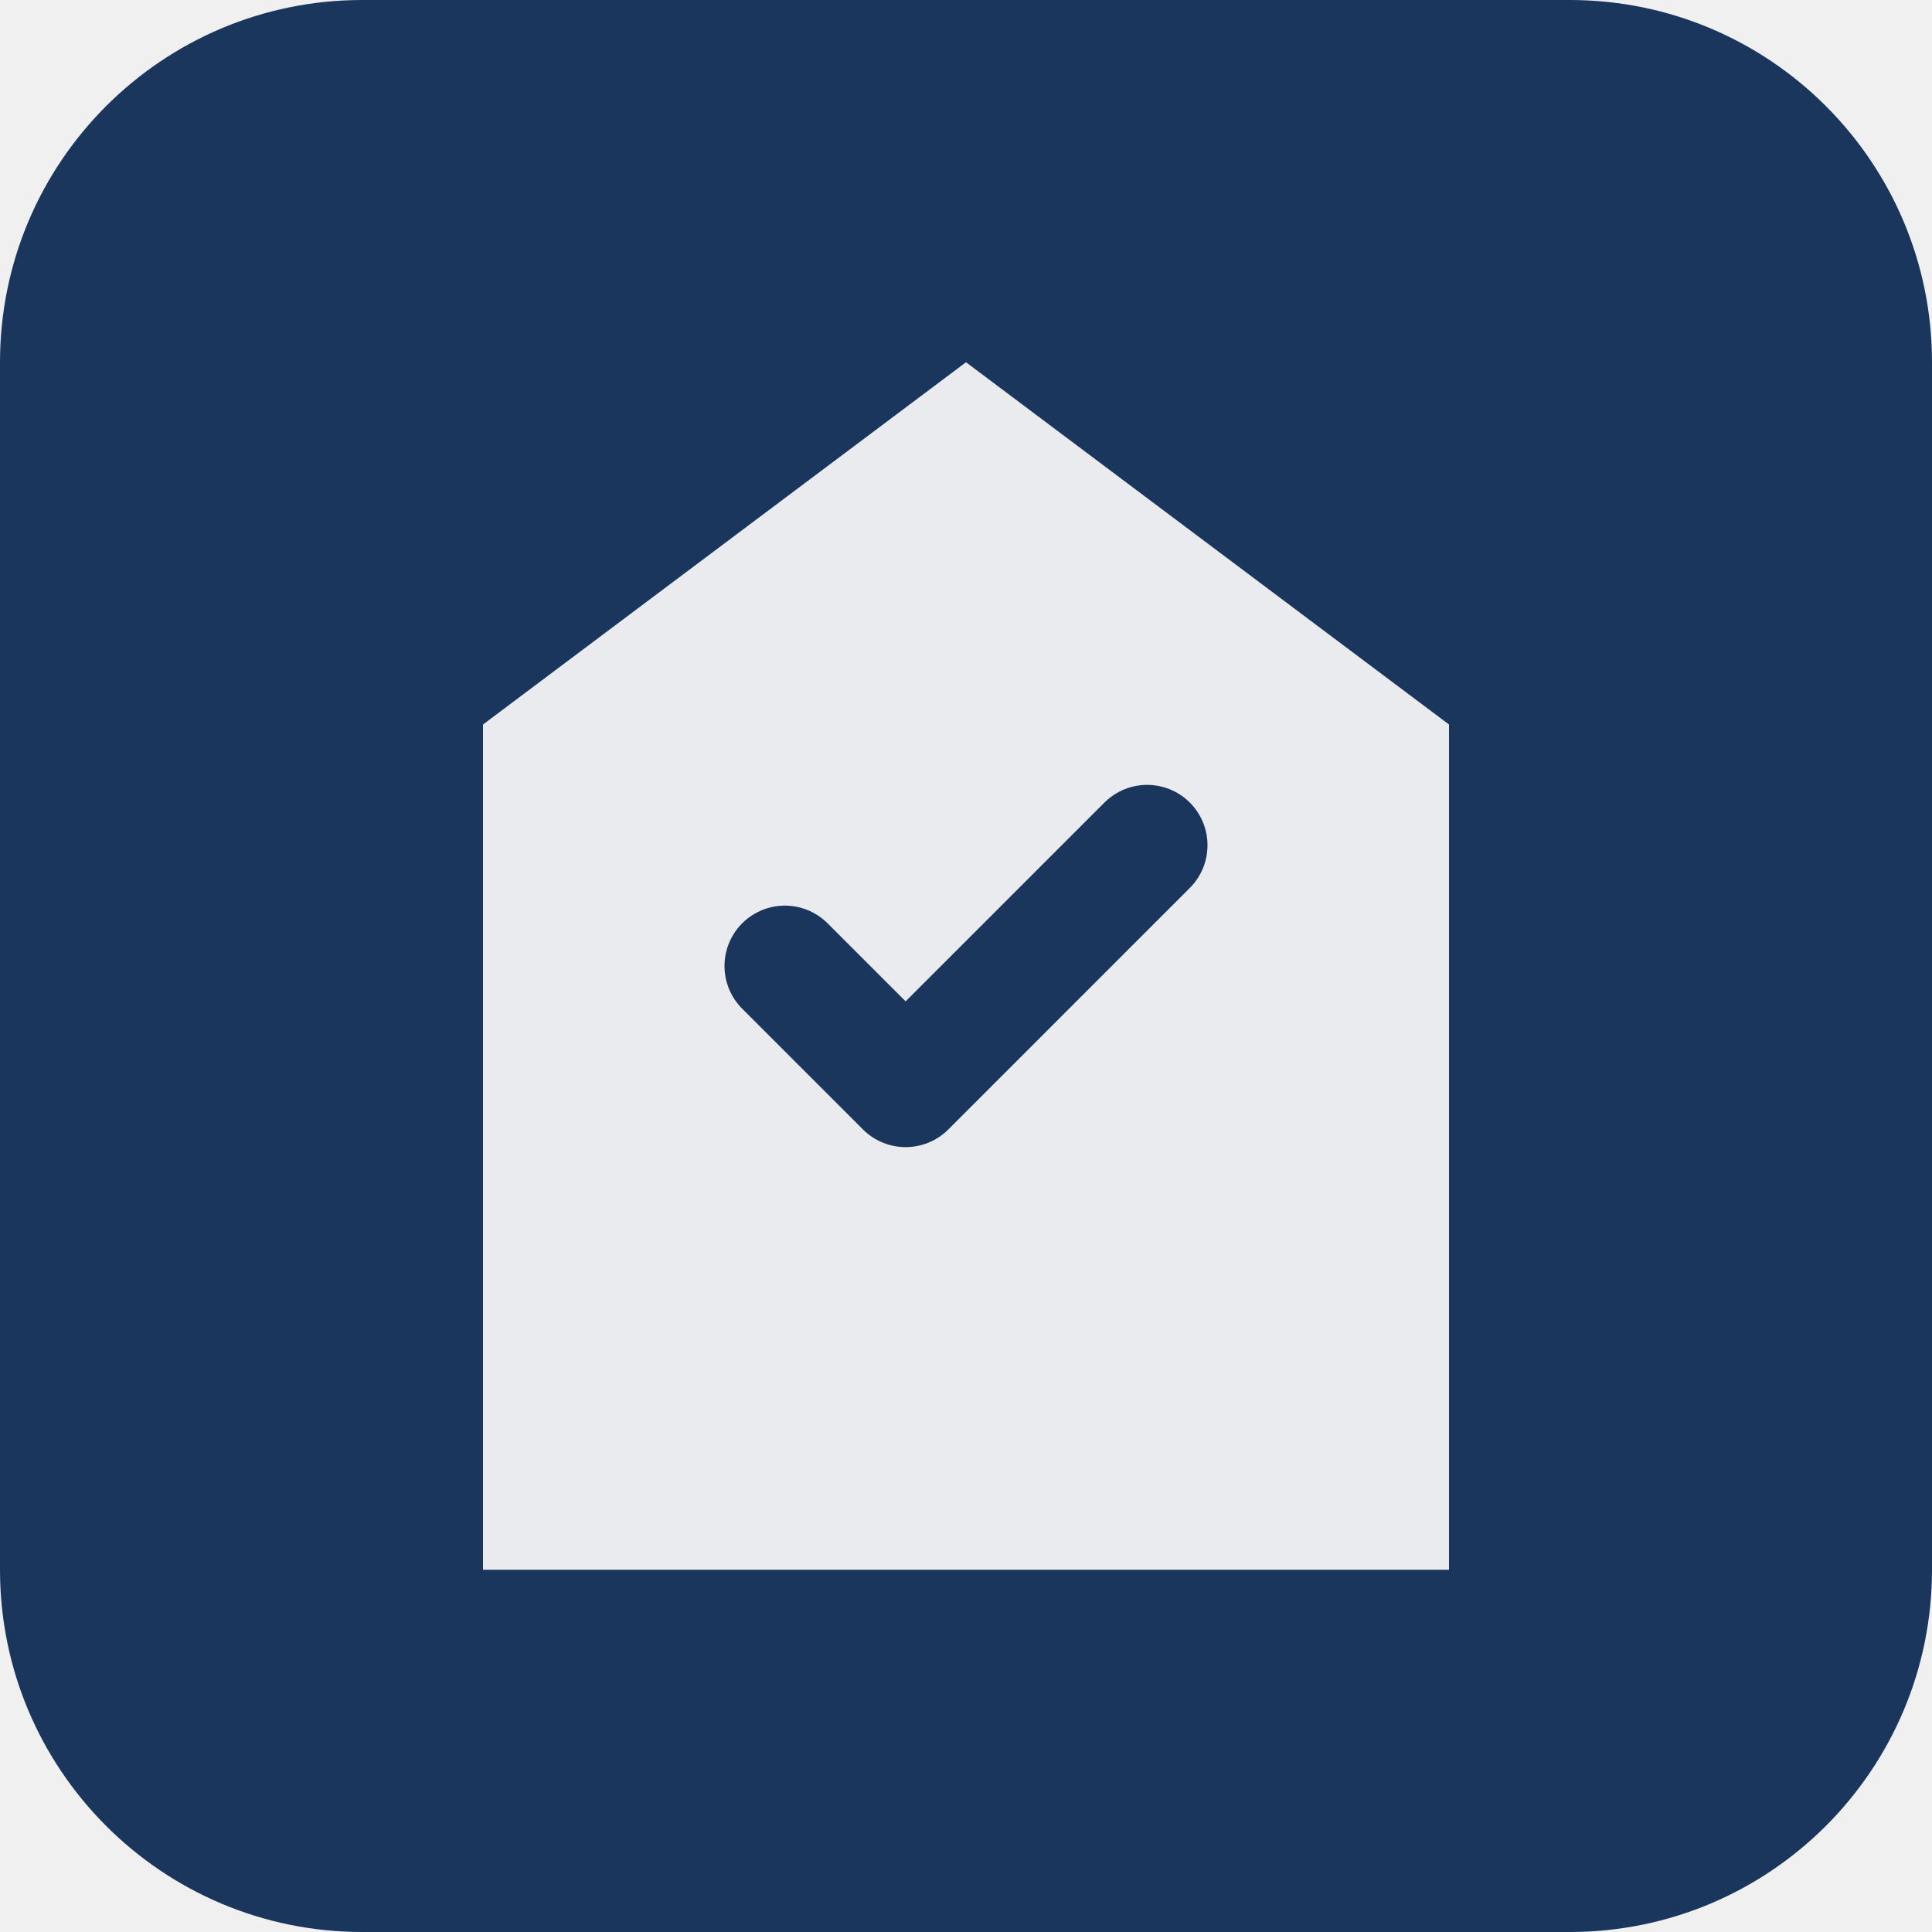
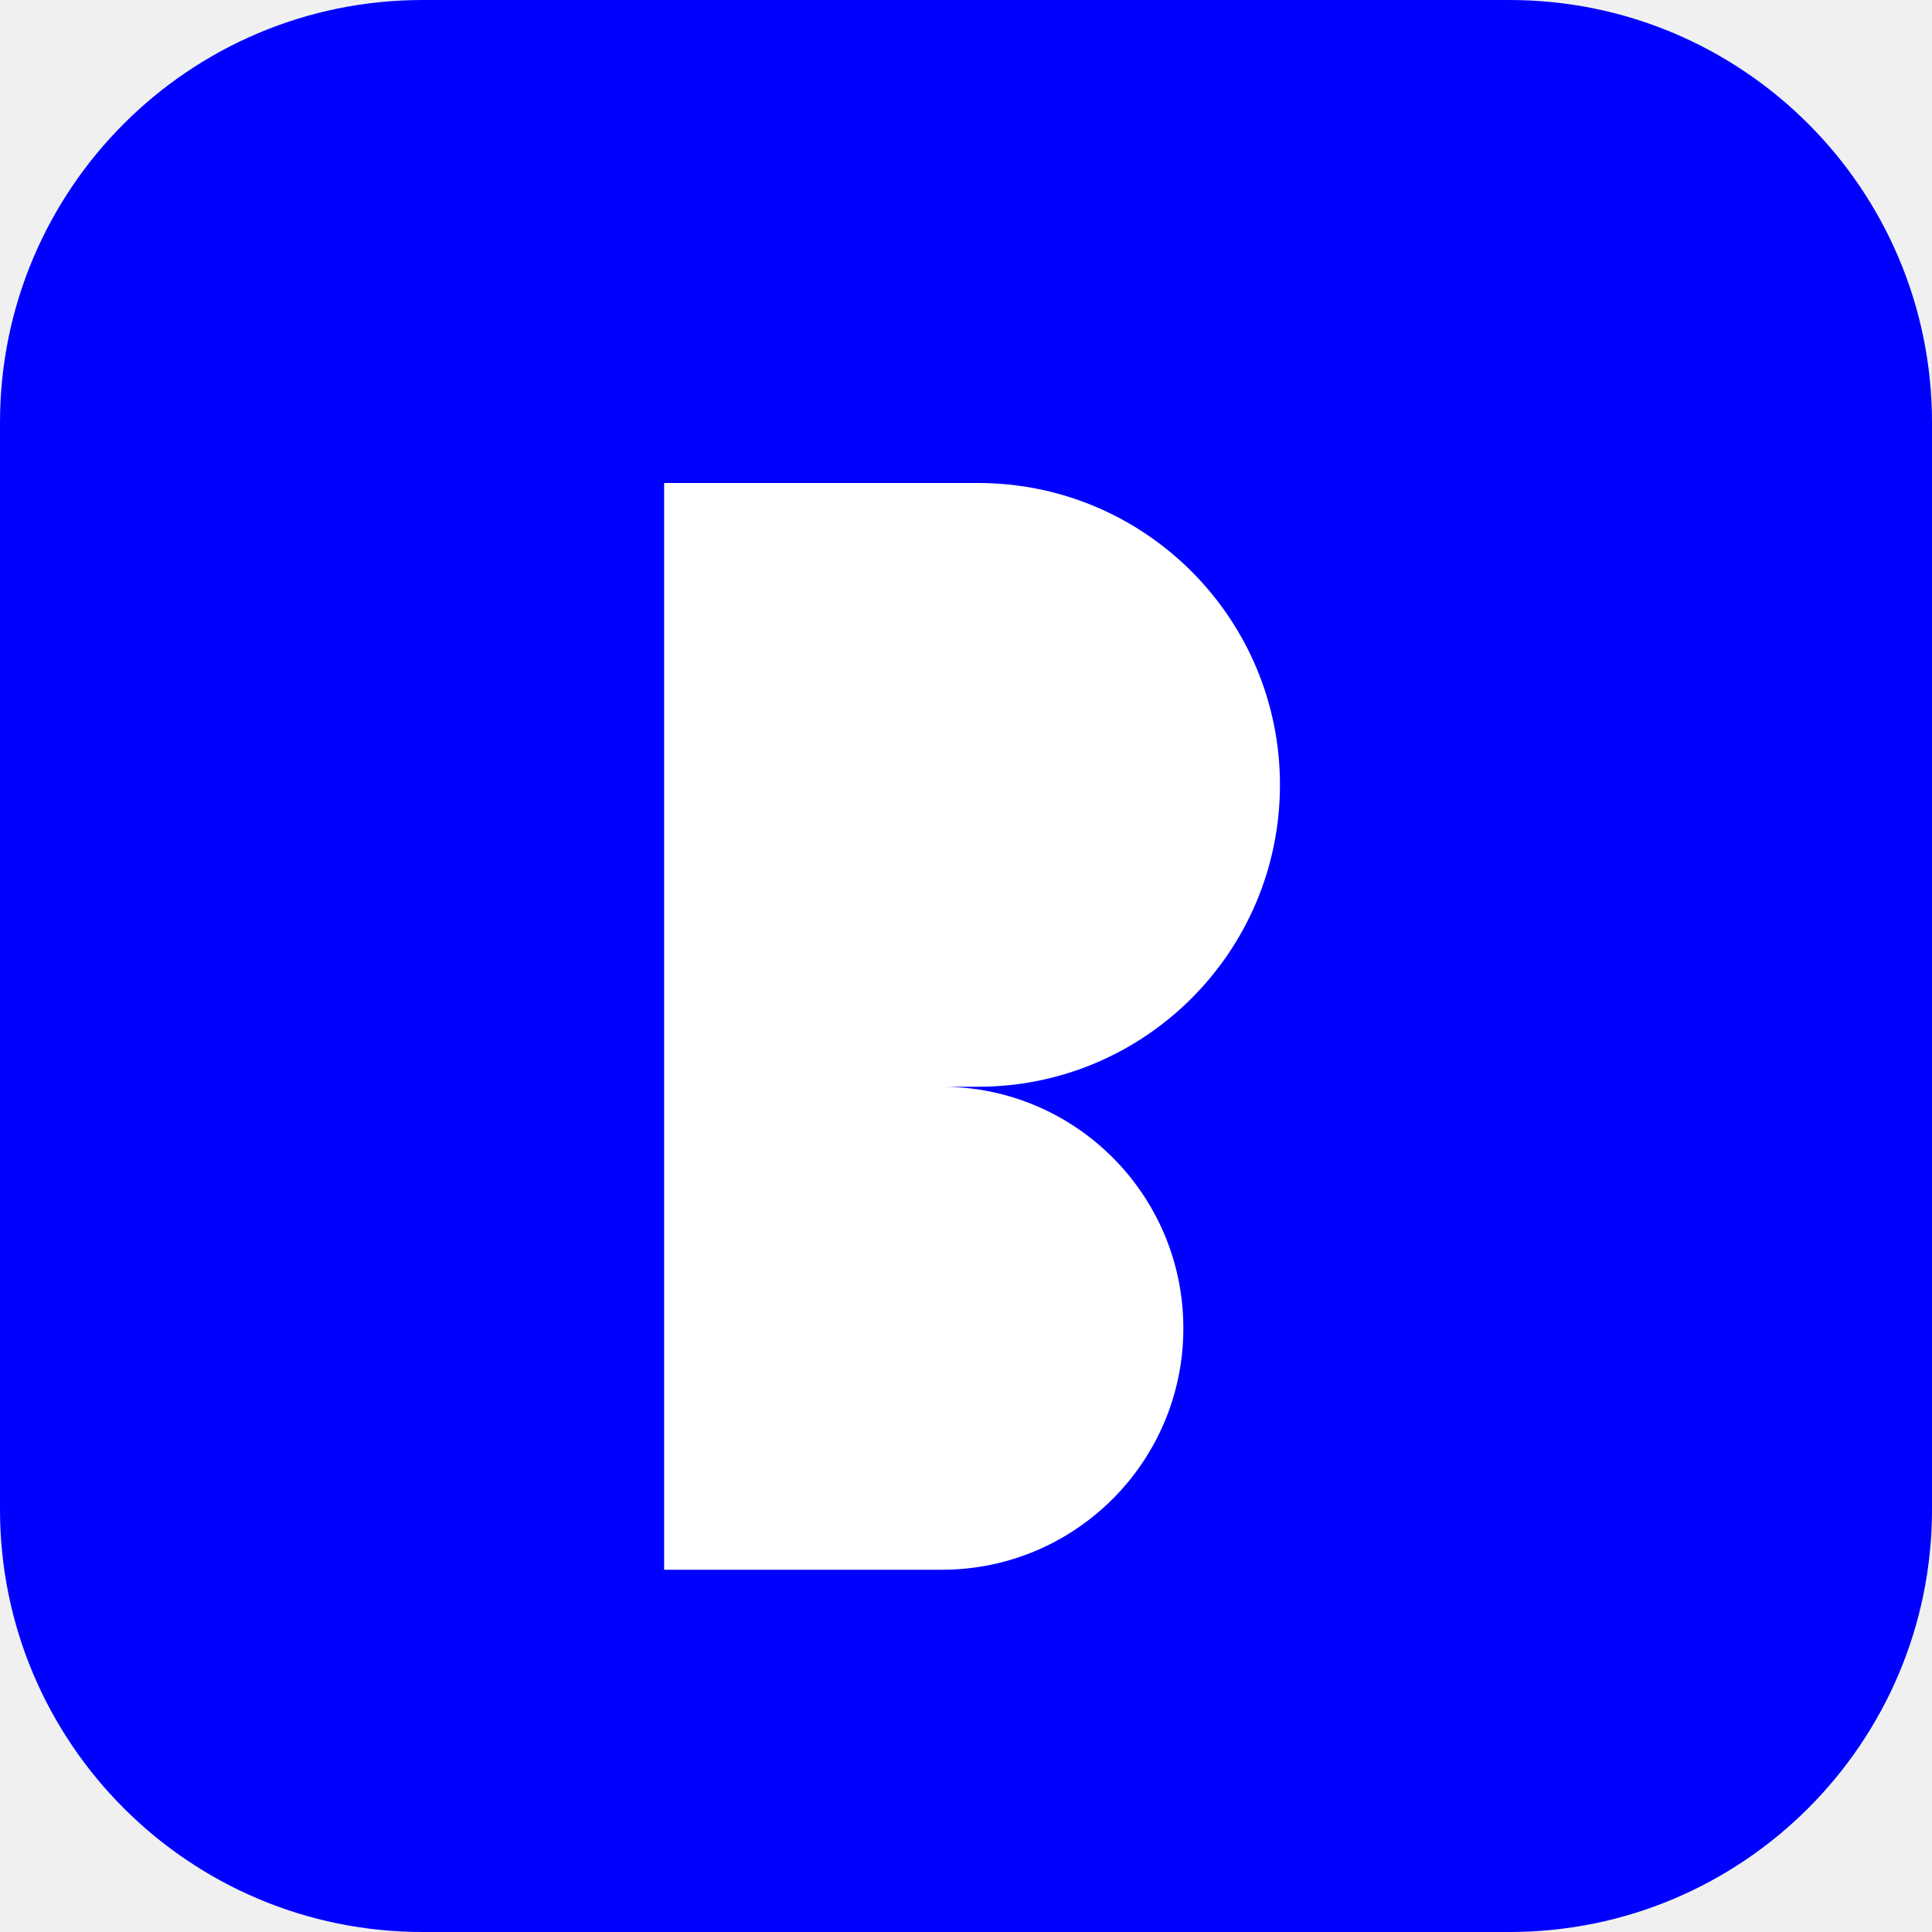
<svg xmlns="http://www.w3.org/2000/svg" viewBox="0 0 32 32" fill="none">
-   <rect width="32" height="32" rx="6" fill="#1a365d" />
-   <path d="M16 6l8 6v14H8V12l8-6z" fill="white" opacity="0.9" />
-   <path d="M13 16l2 2 4-4" stroke="#1a365d" stroke-width="2" stroke-linecap="round" stroke-linejoin="round" fill="none" />
+   <rect width="32" height="32" rx="7" fill="#0000FF" />
+   <path d="M11 8h5.2a5 5 0 0 1 0 10H11V8Zm4.6 18H11V18h4.6a4 4 0 0 1 0 8Z" fill="white" />
</svg>
